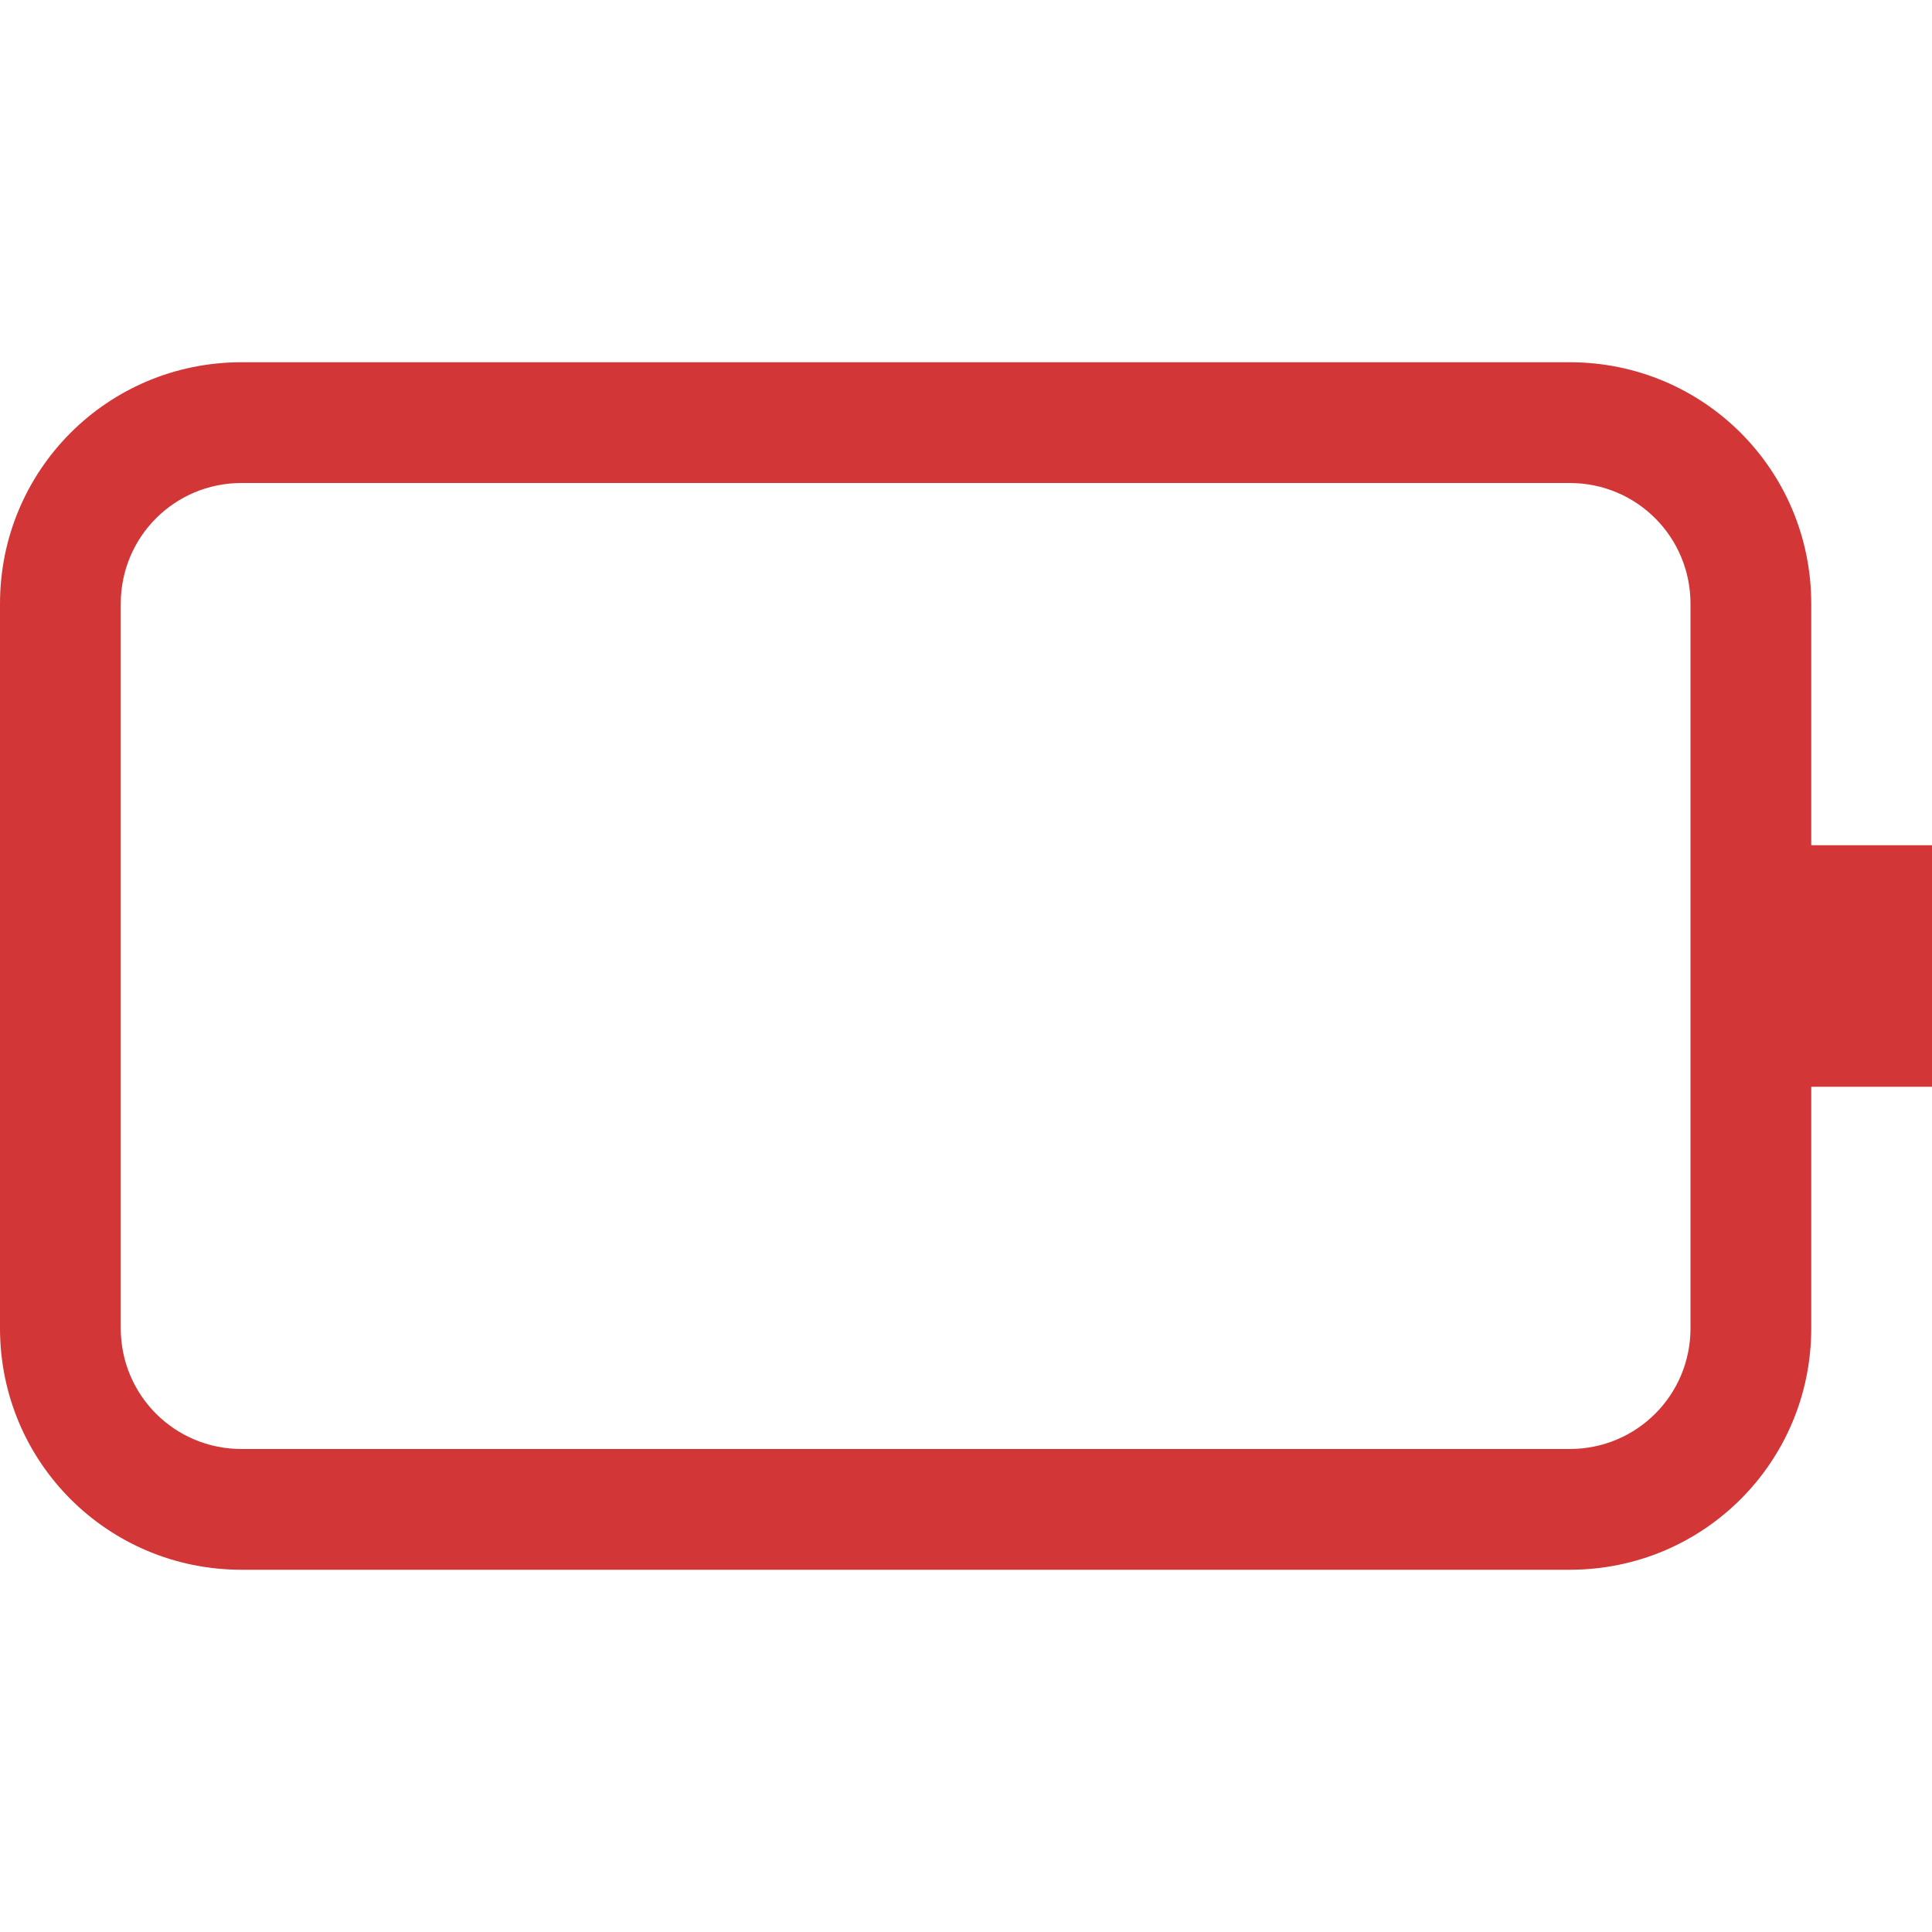
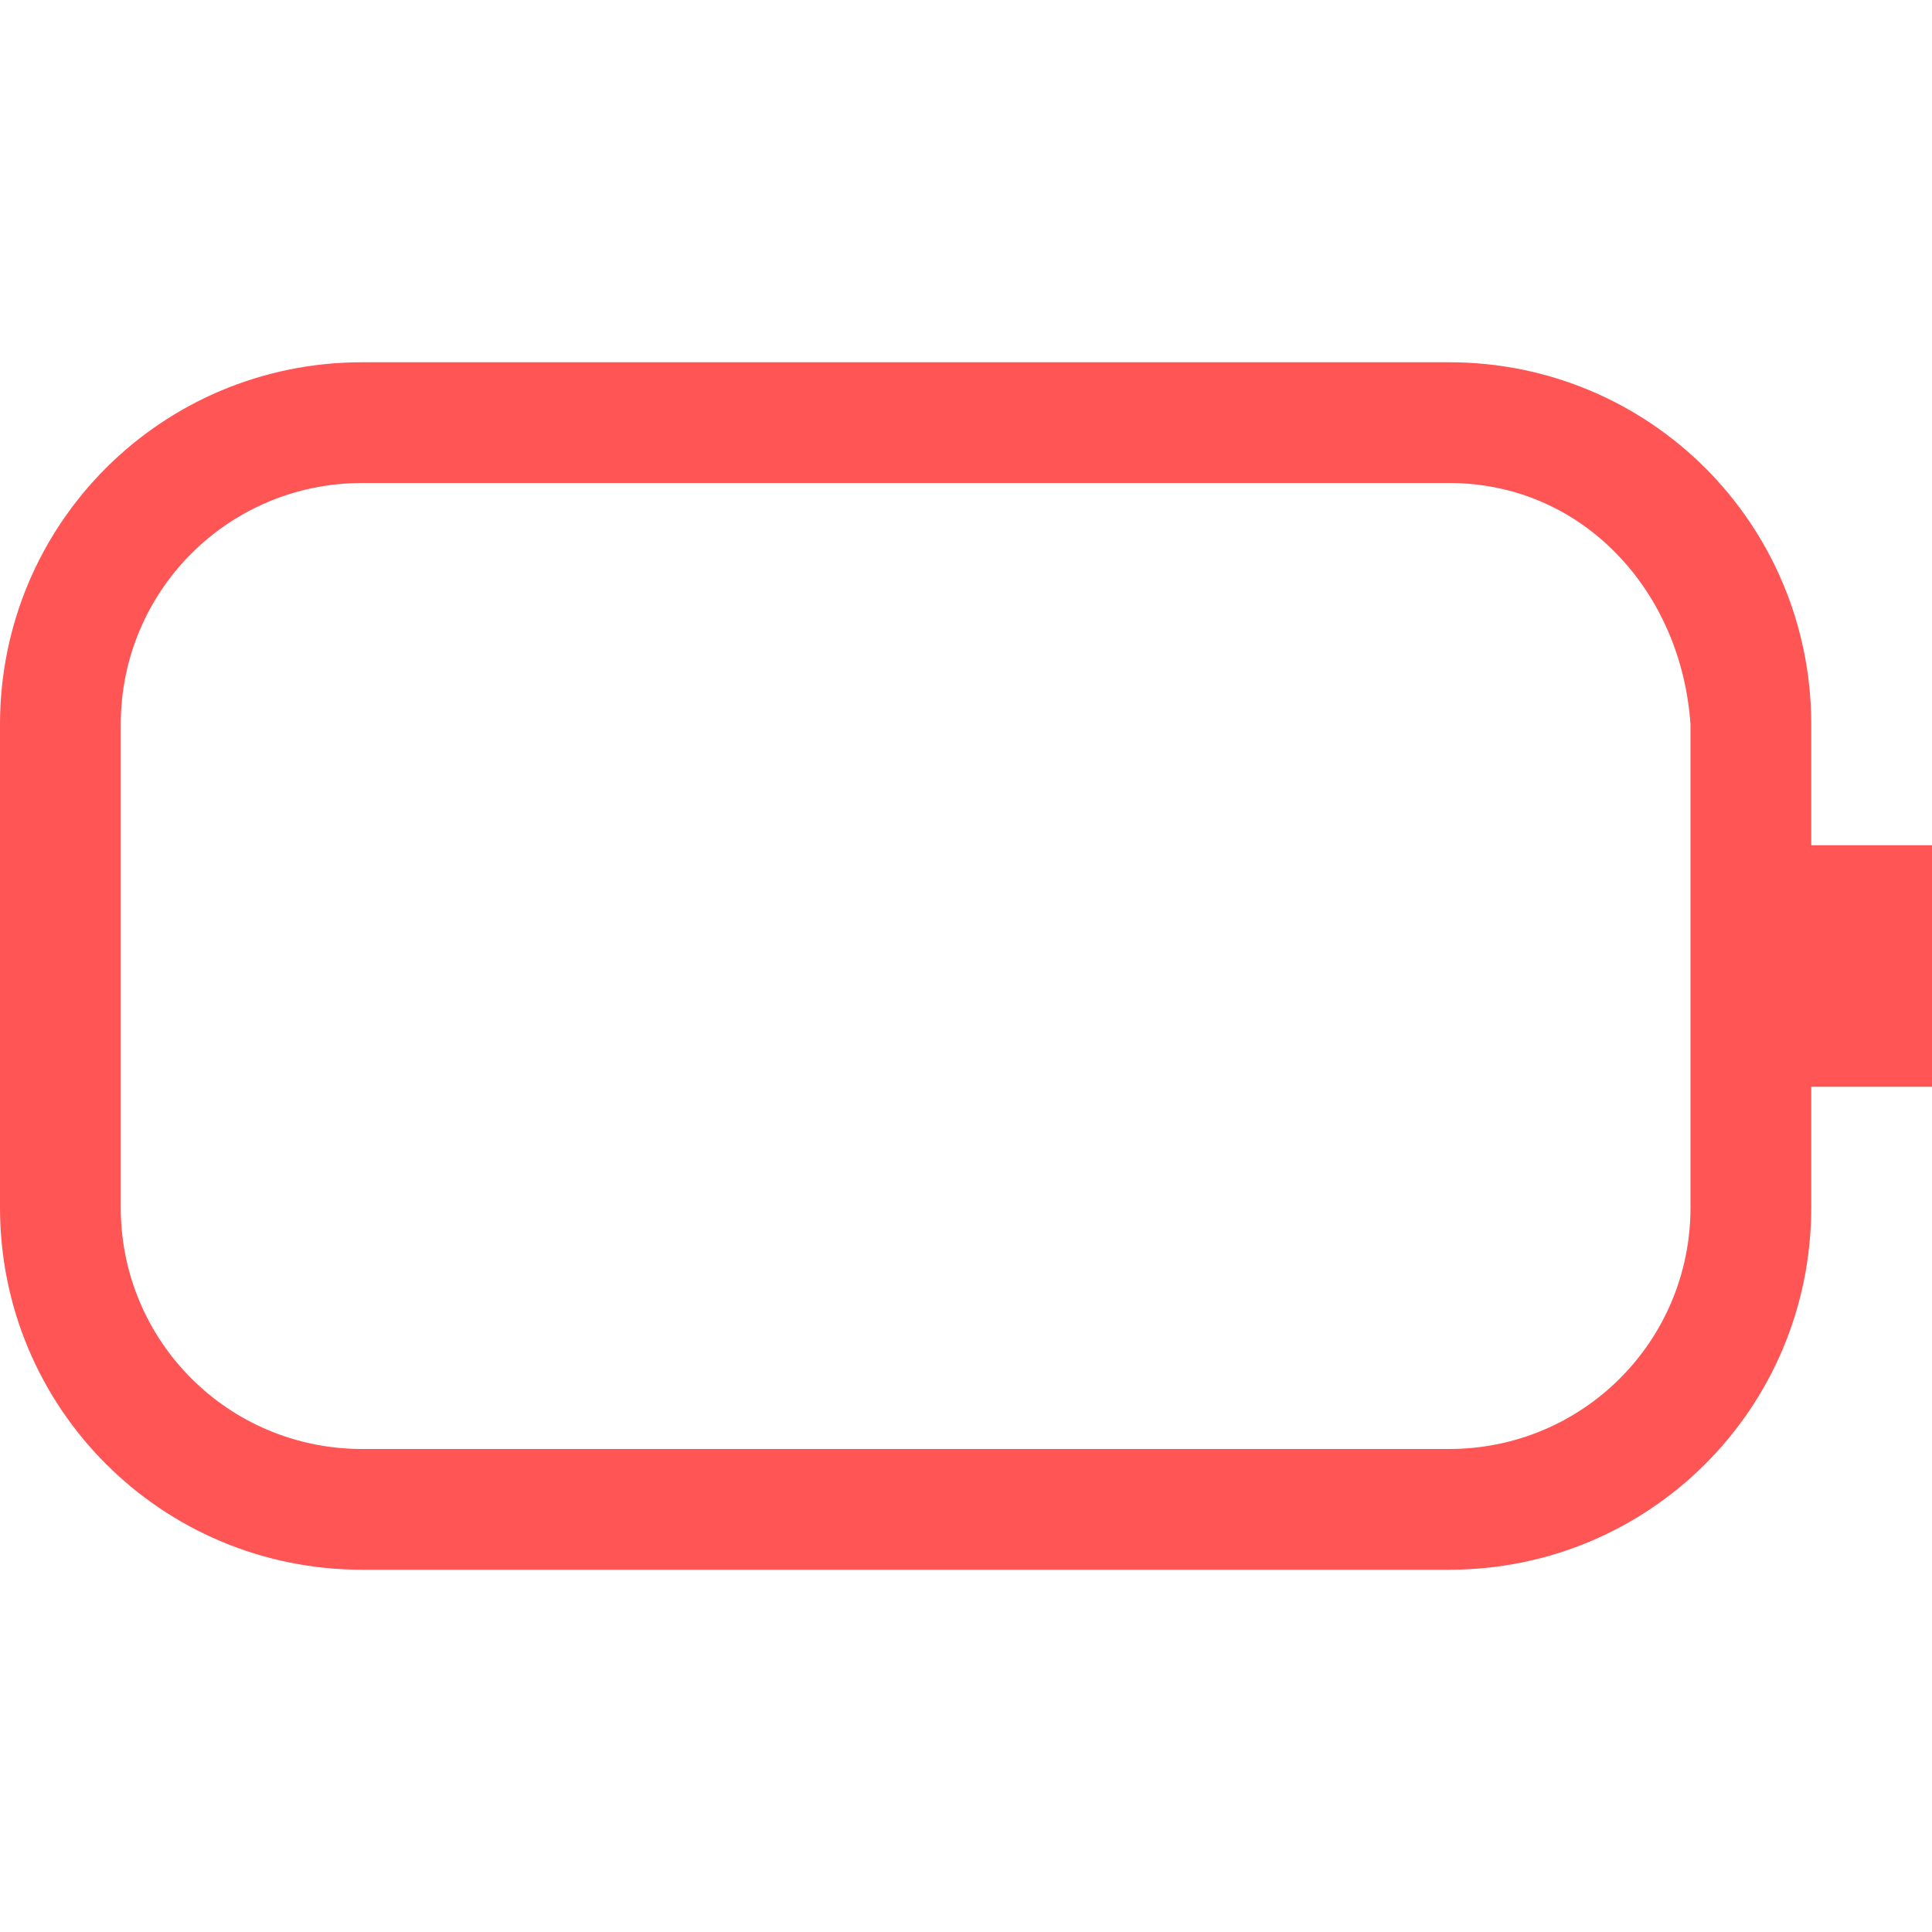
<svg xmlns="http://www.w3.org/2000/svg" width="16" height="16" version="1.1">
-   <path d="m2 3c-1.108 0-2 0.892-2 2v6c0 1.108 0.892 2 2 2h11c1.108 0 2-0.892 2-2v-2h1v-2h-1v-2c0-1.108-0.892-2-2-2zm0 1h11c0.554 0 1 0.446 1 1v6c0 0.554-0.446 1-1 1h-11c-0.554 0-1-0.446-1-1v-6c0-0.554 0.446-1 1-1z" fill="#d33636" stroke-linecap="round" stroke-linejoin="round" stroke-width="1.5" style="paint-order:stroke fill markers" />
+   <path class="error" d="m3 3c-1.662 0-3 1.338-3 3v4c0 1.662 1.338 3 3 3h9c1.662 0 3-1.338 3-3v-1h1v-2h-1v-1c0-1.662-1.338-3-3-3zm0 1h9c1.108 0 1.925 0.895 2 2v4c0 1.108-0.892 2-2 2h-9c-1.108 0-2-0.892-2-2v-4c0-1.108 0.892-2 2-2z" fill="#ff5555" />
</svg>
